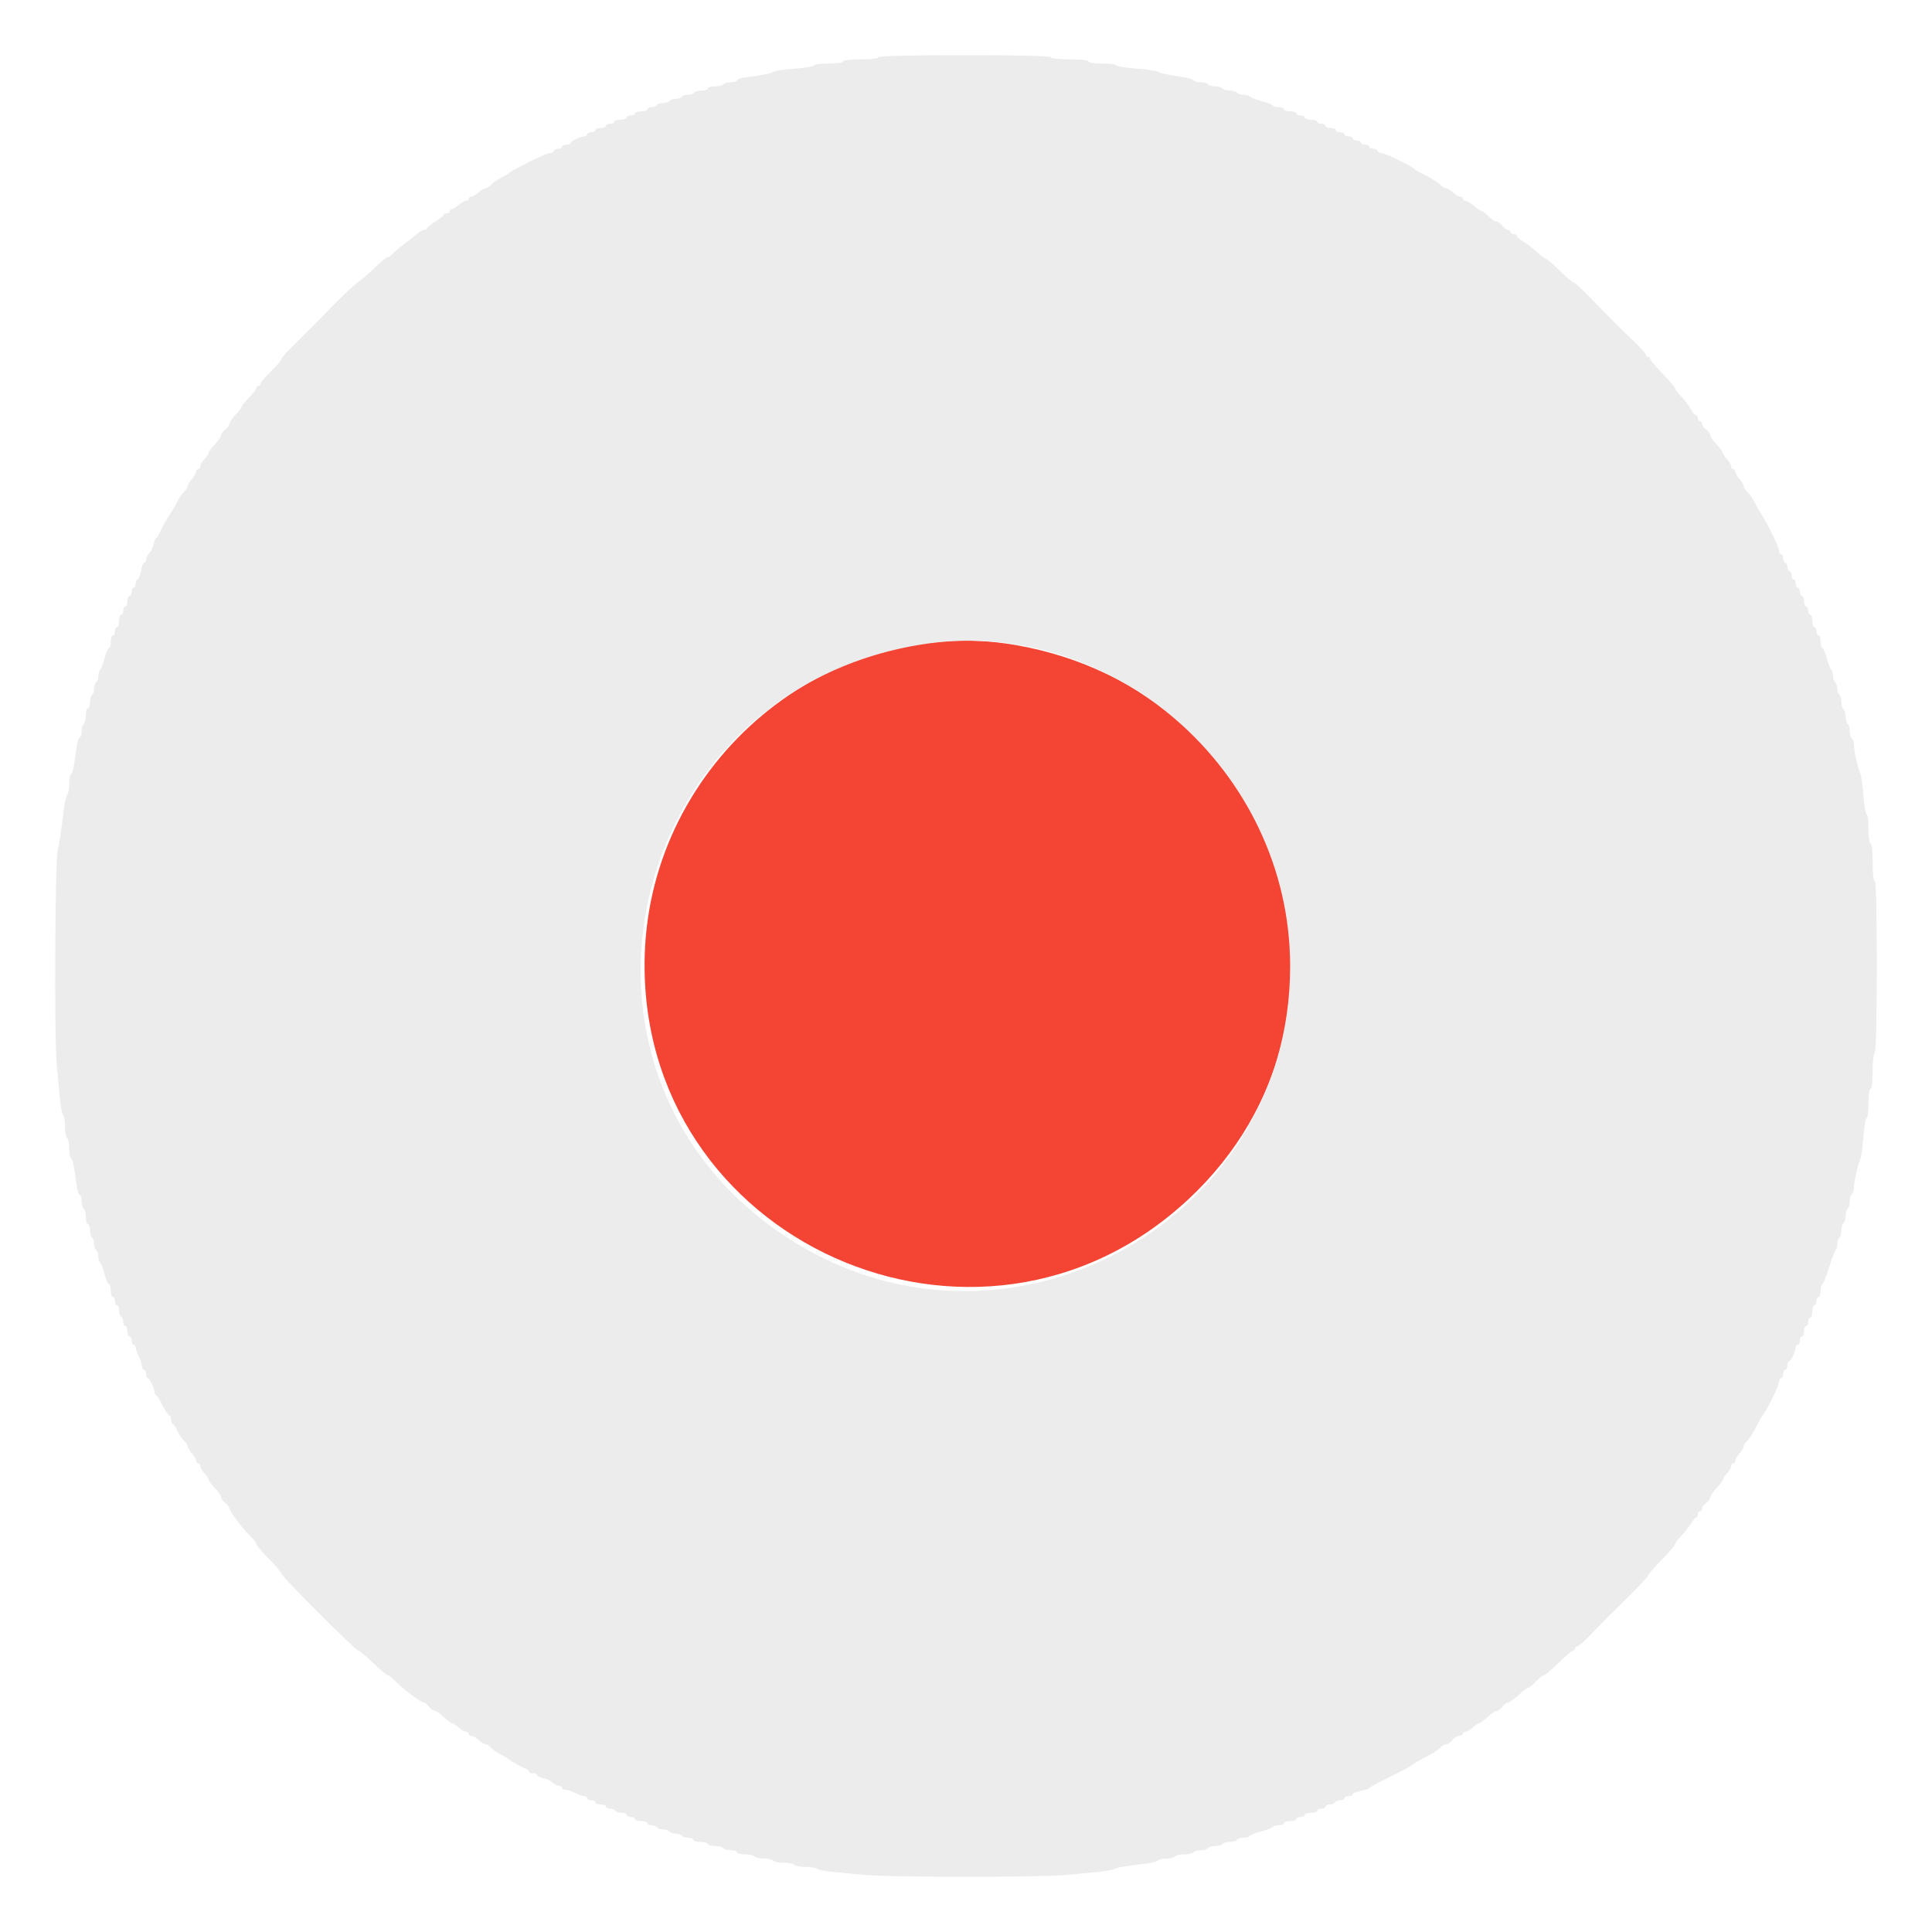
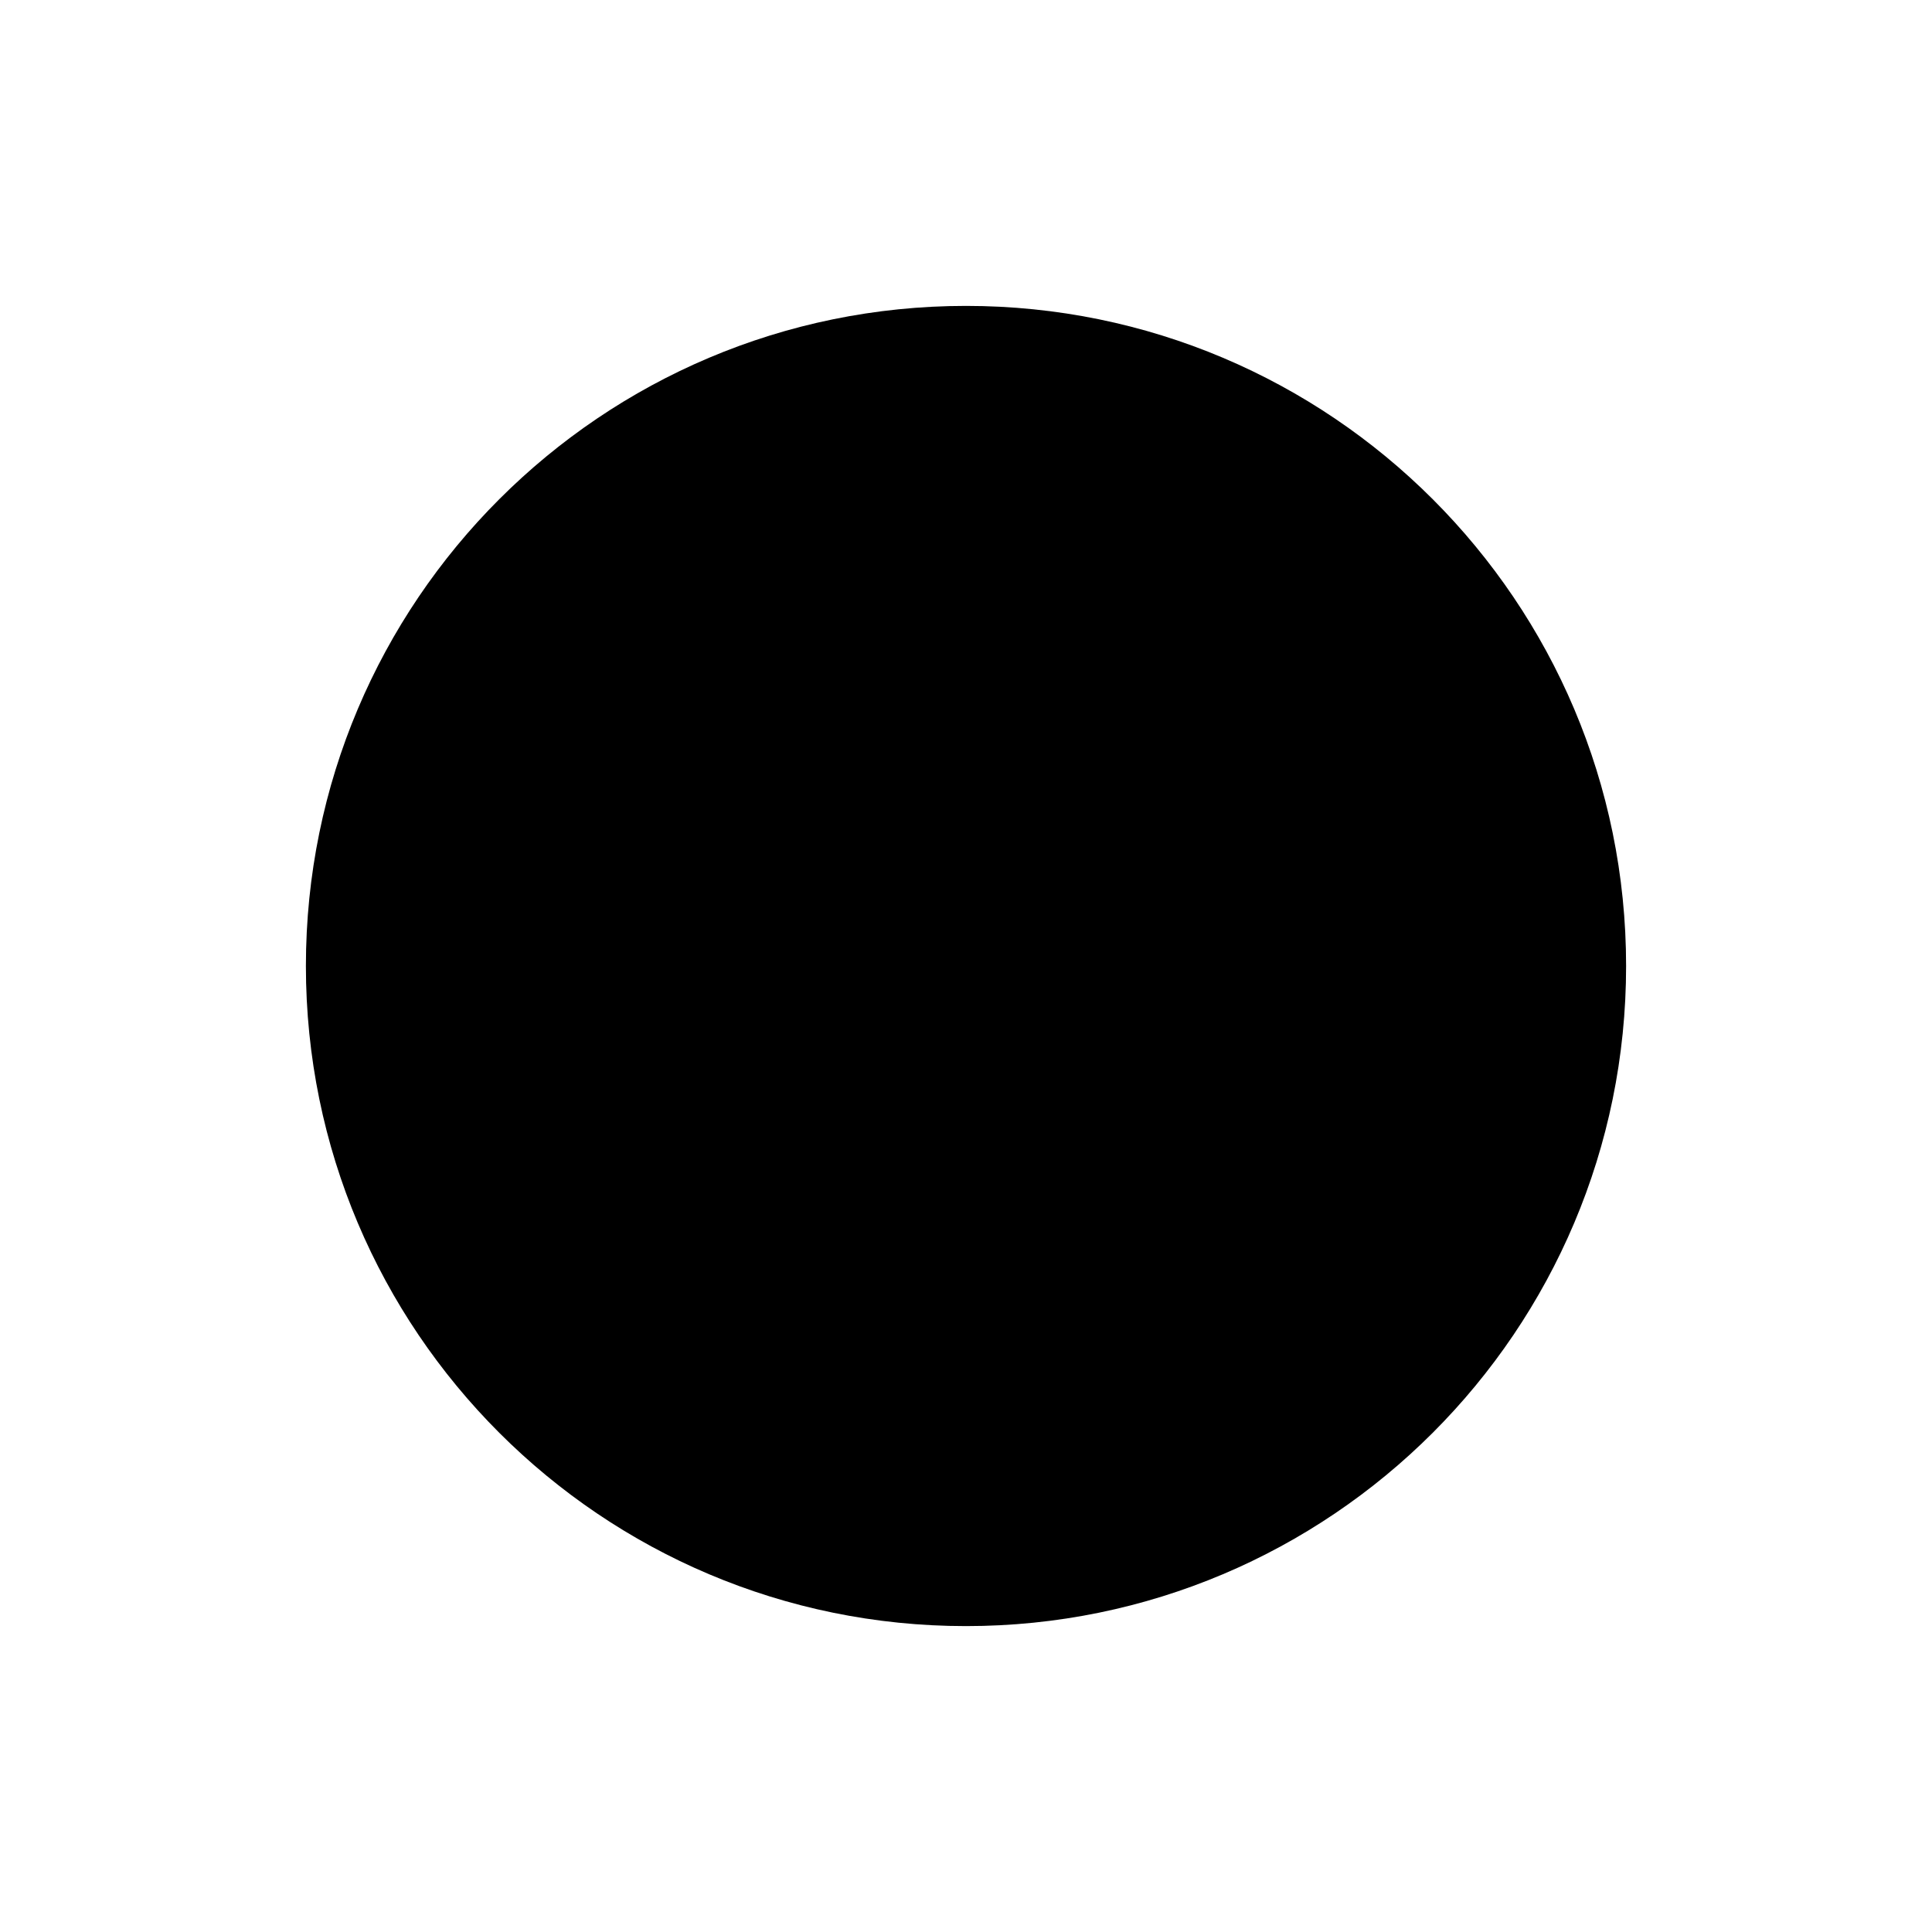
- <svg xmlns="http://www.w3.org/2000/svg" width="35" height="35" viewBox="0 0 35 35" fill="none">
-   <path fill-rule="evenodd" clip-rule="evenodd" d="M18.385 11.683C23.247 12.513 25.092 18.401 21.531 21.724C17.729 25.273 11.523 22.484 11.68 17.297C11.786 13.799 15.002 11.106 18.385 11.683Z" fill="#F44434" />
-   <path fill-rule="evenodd" clip-rule="evenodd" d="M19.04 1.038C19.04 1.06 19.178 1.075 19.379 1.075C19.58 1.075 19.718 1.091 19.718 1.113C19.718 1.134 19.824 1.151 19.961 1.151C20.094 1.151 20.212 1.165 20.224 1.184C20.235 1.202 20.401 1.228 20.593 1.243C20.785 1.258 20.96 1.284 20.98 1.3C21.016 1.328 21.111 1.348 21.461 1.401C21.539 1.413 21.612 1.438 21.623 1.456C21.635 1.475 21.693 1.49 21.753 1.49C21.813 1.49 21.872 1.507 21.885 1.528C21.898 1.548 21.957 1.565 22.017 1.565C22.076 1.565 22.136 1.582 22.149 1.603C22.161 1.624 22.221 1.641 22.28 1.641C22.34 1.641 22.4 1.658 22.412 1.678C22.425 1.699 22.476 1.716 22.526 1.716C22.575 1.716 22.624 1.73 22.634 1.746C22.644 1.763 22.739 1.8 22.846 1.829C22.952 1.858 23.047 1.895 23.058 1.912C23.068 1.928 23.118 1.942 23.168 1.942C23.219 1.942 23.26 1.959 23.26 1.98C23.26 2 23.311 2.017 23.373 2.017C23.436 2.017 23.486 2.034 23.486 2.055C23.486 2.076 23.52 2.093 23.562 2.093C23.603 2.093 23.637 2.11 23.637 2.13C23.637 2.151 23.688 2.168 23.75 2.168C23.812 2.168 23.863 2.185 23.863 2.206C23.863 2.227 23.897 2.243 23.939 2.243C23.98 2.243 24.014 2.26 24.014 2.281C24.014 2.302 24.056 2.319 24.108 2.319C24.16 2.319 24.202 2.336 24.202 2.357C24.202 2.377 24.236 2.394 24.278 2.394C24.319 2.394 24.353 2.411 24.353 2.432C24.353 2.453 24.387 2.47 24.428 2.47C24.47 2.47 24.504 2.487 24.504 2.507C24.504 2.528 24.538 2.545 24.579 2.545C24.621 2.545 24.655 2.562 24.655 2.583C24.655 2.603 24.689 2.62 24.73 2.62C24.771 2.62 24.805 2.637 24.805 2.658C24.805 2.679 24.839 2.696 24.881 2.696C24.922 2.696 24.956 2.713 24.956 2.733C24.956 2.754 24.986 2.771 25.023 2.771C25.088 2.771 25.595 3.018 25.634 3.068C25.645 3.081 25.738 3.134 25.842 3.185C25.945 3.237 26.057 3.308 26.091 3.345C26.125 3.382 26.172 3.412 26.196 3.412C26.221 3.412 26.277 3.445 26.321 3.487C26.366 3.528 26.424 3.562 26.452 3.562C26.479 3.562 26.501 3.579 26.501 3.6C26.501 3.621 26.522 3.638 26.548 3.638C26.574 3.638 26.645 3.68 26.705 3.732C26.765 3.784 26.828 3.826 26.844 3.826C26.861 3.826 26.917 3.868 26.969 3.92C27.02 3.972 27.085 4.014 27.113 4.014C27.14 4.014 27.187 4.048 27.217 4.09C27.247 4.131 27.293 4.165 27.32 4.165C27.346 4.165 27.368 4.182 27.368 4.203C27.368 4.224 27.393 4.241 27.424 4.241C27.455 4.241 27.481 4.257 27.481 4.277C27.481 4.297 27.527 4.338 27.584 4.368C27.641 4.398 27.754 4.484 27.834 4.558C27.914 4.632 27.995 4.693 28.012 4.693C28.03 4.693 28.138 4.786 28.252 4.9C28.366 5.014 28.475 5.107 28.495 5.107C28.515 5.107 28.647 5.226 28.788 5.372C29.168 5.763 29.335 5.931 29.589 6.173C29.715 6.293 29.817 6.407 29.817 6.427C29.817 6.447 29.834 6.464 29.855 6.464C29.876 6.464 29.892 6.481 29.892 6.501C29.892 6.522 29.994 6.642 30.119 6.768C30.243 6.895 30.345 7.013 30.345 7.033C30.345 7.052 30.397 7.122 30.462 7.189C30.526 7.257 30.603 7.358 30.632 7.415C30.662 7.472 30.702 7.519 30.723 7.519C30.743 7.519 30.759 7.544 30.759 7.575C30.759 7.606 30.776 7.632 30.797 7.632C30.818 7.632 30.835 7.654 30.835 7.68C30.835 7.707 30.869 7.753 30.91 7.783C30.951 7.812 30.985 7.859 30.985 7.885C30.985 7.912 31.036 7.987 31.098 8.052C31.161 8.117 31.211 8.186 31.211 8.204C31.211 8.223 31.245 8.274 31.287 8.319C31.328 8.363 31.362 8.422 31.362 8.449C31.362 8.476 31.379 8.498 31.4 8.498C31.421 8.498 31.438 8.521 31.438 8.548C31.438 8.575 31.471 8.634 31.513 8.678C31.554 8.723 31.588 8.779 31.588 8.803C31.588 8.828 31.618 8.875 31.654 8.909C31.691 8.942 31.745 9.02 31.776 9.083C31.806 9.145 31.859 9.238 31.893 9.29C32.016 9.473 32.229 9.91 32.229 9.976C32.229 10.013 32.246 10.043 32.267 10.043C32.287 10.043 32.304 10.077 32.304 10.119C32.304 10.16 32.321 10.194 32.342 10.194C32.363 10.194 32.38 10.228 32.38 10.27C32.38 10.311 32.397 10.345 32.417 10.345C32.438 10.345 32.455 10.379 32.455 10.42C32.455 10.462 32.472 10.496 32.493 10.496C32.513 10.496 32.53 10.53 32.53 10.571C32.53 10.612 32.547 10.646 32.568 10.646C32.589 10.646 32.606 10.68 32.606 10.722C32.606 10.763 32.623 10.797 32.643 10.797C32.664 10.797 32.681 10.839 32.681 10.891C32.681 10.943 32.698 10.985 32.719 10.985C32.739 10.985 32.757 11.019 32.757 11.061C32.757 11.102 32.773 11.136 32.794 11.136C32.815 11.136 32.832 11.187 32.832 11.249C32.832 11.311 32.849 11.362 32.87 11.362C32.89 11.362 32.907 11.396 32.907 11.438C32.907 11.479 32.924 11.513 32.945 11.513C32.966 11.513 32.983 11.564 32.983 11.626C32.983 11.688 32.996 11.739 33.014 11.739C33.03 11.739 33.068 11.825 33.096 11.93C33.125 12.035 33.162 12.129 33.178 12.139C33.195 12.15 33.209 12.198 33.209 12.248C33.209 12.297 33.226 12.348 33.246 12.361C33.267 12.374 33.284 12.425 33.284 12.474C33.284 12.523 33.301 12.574 33.322 12.587C33.342 12.6 33.359 12.659 33.359 12.719C33.359 12.778 33.376 12.838 33.397 12.851C33.418 12.864 33.435 12.923 33.435 12.982C33.435 13.042 33.452 13.102 33.472 13.114C33.493 13.127 33.51 13.187 33.51 13.246C33.51 13.306 33.527 13.365 33.548 13.378C33.569 13.391 33.586 13.443 33.586 13.493C33.586 13.6 33.656 13.916 33.7 14.004C33.716 14.037 33.742 14.219 33.757 14.409C33.772 14.598 33.798 14.754 33.816 14.754C33.834 14.754 33.849 14.872 33.849 15.017C33.849 15.168 33.865 15.281 33.887 15.281C33.909 15.281 33.925 15.419 33.925 15.62C33.925 15.821 33.94 15.959 33.962 15.959C33.987 15.959 34 16.499 34 17.502C34 18.49 33.986 19.053 33.962 19.068C33.942 19.081 33.925 19.234 33.925 19.409C33.925 19.596 33.909 19.727 33.887 19.727C33.865 19.727 33.849 19.84 33.849 19.991C33.849 20.136 33.834 20.255 33.816 20.255C33.798 20.255 33.772 20.41 33.757 20.6C33.742 20.79 33.716 20.972 33.7 21.005C33.656 21.092 33.586 21.409 33.586 21.515C33.586 21.566 33.569 21.617 33.548 21.63C33.527 21.643 33.51 21.702 33.51 21.762C33.51 21.822 33.493 21.881 33.472 21.894C33.452 21.907 33.435 21.966 33.435 22.026C33.435 22.086 33.418 22.145 33.397 22.158C33.376 22.171 33.359 22.23 33.359 22.29C33.359 22.349 33.342 22.409 33.322 22.422C33.301 22.434 33.284 22.483 33.284 22.529C33.284 22.576 33.27 22.63 33.252 22.65C33.235 22.669 33.18 22.817 33.13 22.977C33.08 23.138 33.026 23.269 33.011 23.269C32.995 23.269 32.983 23.32 32.983 23.382C32.983 23.445 32.966 23.495 32.945 23.495C32.924 23.495 32.907 23.529 32.907 23.571C32.907 23.612 32.89 23.646 32.87 23.646C32.849 23.646 32.832 23.697 32.832 23.759C32.832 23.821 32.815 23.872 32.794 23.872C32.773 23.872 32.757 23.906 32.757 23.948C32.757 23.989 32.739 24.023 32.719 24.023C32.698 24.023 32.681 24.065 32.681 24.117C32.681 24.169 32.664 24.211 32.643 24.211C32.623 24.211 32.606 24.245 32.606 24.287C32.606 24.328 32.589 24.362 32.568 24.362C32.547 24.362 32.53 24.384 32.53 24.411C32.53 24.48 32.442 24.663 32.408 24.663C32.392 24.663 32.38 24.698 32.38 24.739C32.38 24.78 32.363 24.814 32.342 24.814C32.321 24.814 32.304 24.848 32.304 24.89C32.304 24.931 32.287 24.965 32.267 24.965C32.246 24.965 32.229 24.995 32.229 25.031C32.228 25.106 31.998 25.574 31.927 25.643C31.916 25.654 31.866 25.747 31.814 25.851C31.763 25.954 31.692 26.066 31.655 26.1C31.618 26.133 31.588 26.181 31.588 26.205C31.588 26.229 31.554 26.286 31.513 26.33C31.471 26.375 31.438 26.433 31.438 26.46C31.438 26.488 31.421 26.51 31.4 26.51C31.379 26.51 31.362 26.532 31.362 26.559C31.362 26.587 31.328 26.645 31.287 26.69C31.245 26.734 31.211 26.786 31.211 26.804C31.211 26.823 31.161 26.891 31.098 26.956C31.036 27.021 30.985 27.096 30.985 27.123C30.985 27.15 30.951 27.196 30.91 27.226C30.869 27.256 30.835 27.302 30.835 27.328C30.835 27.355 30.818 27.377 30.797 27.377C30.776 27.377 30.759 27.402 30.759 27.433C30.759 27.464 30.746 27.49 30.73 27.49C30.713 27.49 30.672 27.537 30.639 27.594C30.605 27.651 30.525 27.753 30.461 27.82C30.397 27.886 30.345 27.956 30.345 27.975C30.345 27.993 30.235 28.122 30.1 28.261C29.965 28.399 29.855 28.527 29.855 28.544C29.855 28.561 29.694 28.734 29.498 28.927C29.302 29.121 29.124 29.297 29.103 29.317C29.082 29.338 28.964 29.461 28.84 29.59C28.717 29.72 28.598 29.826 28.576 29.826C28.554 29.826 28.536 29.843 28.536 29.864C28.536 29.884 28.519 29.901 28.498 29.901C28.478 29.901 28.358 30.003 28.231 30.127C28.105 30.252 27.985 30.353 27.964 30.353C27.943 30.353 27.878 30.404 27.82 30.466C27.762 30.529 27.699 30.579 27.681 30.579C27.662 30.579 27.584 30.639 27.507 30.711C27.43 30.784 27.346 30.843 27.319 30.843C27.293 30.843 27.247 30.877 27.217 30.919C27.187 30.96 27.141 30.994 27.114 30.994C27.087 30.994 27.012 31.045 26.947 31.107C26.882 31.169 26.814 31.22 26.795 31.22C26.777 31.22 26.725 31.254 26.681 31.295C26.636 31.337 26.578 31.371 26.55 31.371C26.523 31.371 26.501 31.388 26.501 31.409C26.501 31.429 26.471 31.446 26.434 31.446C26.397 31.446 26.343 31.48 26.313 31.521C26.283 31.563 26.234 31.597 26.205 31.597C26.176 31.597 26.125 31.627 26.091 31.663C26.057 31.7 25.945 31.772 25.842 31.823C25.738 31.875 25.633 31.936 25.607 31.96C25.582 31.984 25.396 32.084 25.193 32.183C24.99 32.282 24.816 32.375 24.805 32.391C24.795 32.406 24.723 32.431 24.645 32.446C24.567 32.46 24.504 32.487 24.504 32.505C24.504 32.524 24.47 32.539 24.428 32.539C24.387 32.539 24.353 32.556 24.353 32.577C24.353 32.597 24.32 32.614 24.28 32.614C24.24 32.614 24.196 32.631 24.183 32.652C24.171 32.673 24.127 32.69 24.087 32.69C24.047 32.69 24.014 32.707 24.014 32.727C24.014 32.748 23.98 32.765 23.939 32.765C23.897 32.765 23.863 32.782 23.863 32.803C23.863 32.823 23.812 32.84 23.75 32.84C23.688 32.84 23.637 32.857 23.637 32.878C23.637 32.899 23.603 32.916 23.562 32.916C23.52 32.916 23.486 32.933 23.486 32.953C23.486 32.974 23.436 32.991 23.373 32.991C23.311 32.991 23.26 33.008 23.26 33.029C23.26 33.05 23.219 33.066 23.168 33.066C23.118 33.066 23.068 33.08 23.058 33.097C23.047 33.113 22.952 33.151 22.846 33.179C22.739 33.208 22.644 33.246 22.634 33.262C22.624 33.279 22.575 33.292 22.526 33.292C22.476 33.292 22.425 33.309 22.412 33.33C22.4 33.351 22.34 33.368 22.28 33.368C22.221 33.368 22.161 33.385 22.149 33.406C22.136 33.426 22.076 33.443 22.017 33.443C21.957 33.443 21.898 33.46 21.885 33.481C21.872 33.502 21.813 33.519 21.753 33.519C21.693 33.519 21.634 33.536 21.621 33.556C21.608 33.577 21.532 33.594 21.451 33.594C21.371 33.594 21.295 33.611 21.282 33.632C21.269 33.652 21.204 33.669 21.136 33.669C21.069 33.669 20.998 33.685 20.979 33.703C20.959 33.722 20.866 33.747 20.773 33.759C20.335 33.814 20.259 33.827 20.189 33.858C20.148 33.877 20.012 33.901 19.888 33.913C19.763 33.924 19.5 33.949 19.303 33.967C18.832 34.012 16.149 34.011 15.667 33.966C15.46 33.947 15.188 33.922 15.064 33.91C14.94 33.898 14.822 33.874 14.802 33.855C14.783 33.836 14.686 33.82 14.588 33.82C14.49 33.82 14.399 33.803 14.386 33.782C14.373 33.762 14.288 33.745 14.197 33.745C14.107 33.745 14.022 33.728 14.009 33.707C13.996 33.686 13.92 33.669 13.839 33.669C13.759 33.669 13.683 33.652 13.67 33.632C13.657 33.611 13.58 33.594 13.498 33.594C13.416 33.594 13.35 33.577 13.35 33.556C13.35 33.536 13.3 33.519 13.239 33.519C13.178 33.519 13.117 33.502 13.105 33.481C13.092 33.46 13.023 33.443 12.952 33.443C12.88 33.443 12.822 33.426 12.822 33.406C12.822 33.385 12.763 33.368 12.69 33.368C12.618 33.368 12.558 33.351 12.558 33.33C12.558 33.309 12.517 33.292 12.466 33.292C12.416 33.292 12.364 33.276 12.351 33.255C12.338 33.234 12.287 33.217 12.238 33.217C12.189 33.217 12.138 33.2 12.125 33.179C12.112 33.159 12.061 33.142 12.012 33.142C11.963 33.142 11.912 33.125 11.899 33.104C11.886 33.083 11.842 33.066 11.802 33.066C11.762 33.066 11.729 33.05 11.729 33.029C11.729 33.008 11.678 32.991 11.616 32.991C11.554 32.991 11.503 32.974 11.503 32.953C11.503 32.933 11.469 32.916 11.428 32.916C11.386 32.916 11.352 32.899 11.352 32.878C11.352 32.857 11.311 32.84 11.26 32.84C11.21 32.84 11.158 32.823 11.145 32.803C11.132 32.782 11.089 32.765 11.049 32.765C11.008 32.765 10.976 32.748 10.976 32.727C10.976 32.707 10.933 32.69 10.881 32.69C10.829 32.69 10.787 32.673 10.787 32.652C10.787 32.631 10.753 32.614 10.712 32.614C10.67 32.614 10.636 32.597 10.636 32.577C10.636 32.556 10.613 32.539 10.584 32.539C10.556 32.539 10.483 32.514 10.424 32.483C10.365 32.452 10.286 32.426 10.25 32.426C10.214 32.426 10.184 32.409 10.184 32.388C10.184 32.367 10.158 32.35 10.125 32.35C10.092 32.35 10.04 32.324 10.007 32.292C9.975 32.26 9.9 32.224 9.841 32.212C9.781 32.2 9.732 32.176 9.732 32.157C9.732 32.139 9.698 32.124 9.657 32.124C9.615 32.124 9.581 32.109 9.581 32.091C9.581 32.073 9.552 32.048 9.515 32.037C9.451 32.017 9.242 31.898 9.204 31.861C9.194 31.85 9.135 31.816 9.073 31.785C9.01 31.755 8.932 31.7 8.899 31.663C8.865 31.627 8.818 31.597 8.793 31.597C8.769 31.597 8.713 31.563 8.668 31.521C8.624 31.48 8.565 31.446 8.538 31.446C8.511 31.446 8.488 31.429 8.488 31.409C8.488 31.388 8.466 31.371 8.439 31.371C8.412 31.371 8.353 31.337 8.309 31.295C8.264 31.254 8.213 31.22 8.194 31.22C8.176 31.22 8.107 31.169 8.042 31.107C7.977 31.045 7.902 30.994 7.875 30.994C7.849 30.994 7.802 30.96 7.772 30.919C7.743 30.877 7.699 30.843 7.676 30.843C7.625 30.843 7.301 30.599 7.164 30.457C7.109 30.4 7.049 30.353 7.03 30.353C7.011 30.353 6.89 30.252 6.761 30.127C6.632 30.003 6.51 29.901 6.49 29.901C6.442 29.901 5.097 28.556 5.097 28.507C5.097 28.487 4.995 28.366 4.871 28.24C4.747 28.114 4.645 27.994 4.645 27.973C4.645 27.951 4.598 27.89 4.541 27.834C4.399 27.698 4.155 27.374 4.155 27.322C4.155 27.299 4.121 27.256 4.08 27.226C4.038 27.196 4.004 27.15 4.004 27.123C4.004 27.096 3.953 27.021 3.891 26.956C3.829 26.891 3.778 26.823 3.778 26.804C3.778 26.786 3.744 26.734 3.703 26.69C3.661 26.645 3.627 26.587 3.627 26.559C3.627 26.532 3.61 26.51 3.59 26.51C3.569 26.51 3.552 26.488 3.552 26.46C3.552 26.433 3.518 26.375 3.477 26.33C3.435 26.286 3.401 26.229 3.401 26.205C3.401 26.181 3.37 26.133 3.332 26.1C3.295 26.066 3.24 25.984 3.21 25.916C3.181 25.849 3.144 25.794 3.128 25.794C3.113 25.794 3.1 25.76 3.1 25.719C3.1 25.677 3.085 25.643 3.068 25.643C3.05 25.643 2.995 25.563 2.946 25.464C2.896 25.366 2.842 25.28 2.827 25.273C2.811 25.266 2.798 25.24 2.798 25.214C2.798 25.148 2.709 24.966 2.676 24.965C2.66 24.965 2.648 24.931 2.648 24.89C2.648 24.848 2.631 24.814 2.61 24.814C2.589 24.814 2.572 24.785 2.572 24.748C2.572 24.712 2.546 24.634 2.515 24.575C2.484 24.515 2.459 24.443 2.459 24.414C2.459 24.386 2.442 24.362 2.421 24.362C2.401 24.362 2.384 24.328 2.384 24.287C2.384 24.245 2.367 24.211 2.346 24.211C2.325 24.211 2.308 24.169 2.308 24.117C2.308 24.065 2.291 24.023 2.271 24.023C2.25 24.023 2.233 23.99 2.233 23.95C2.233 23.91 2.216 23.866 2.195 23.854C2.175 23.841 2.158 23.789 2.158 23.738C2.158 23.688 2.141 23.646 2.12 23.646C2.099 23.646 2.082 23.612 2.082 23.571C2.082 23.529 2.065 23.495 2.045 23.495C2.024 23.495 2.007 23.445 2.007 23.382C2.007 23.32 1.993 23.269 1.976 23.269C1.959 23.269 1.922 23.184 1.893 23.079C1.865 22.974 1.828 22.879 1.811 22.869C1.794 22.859 1.781 22.81 1.781 22.761C1.781 22.711 1.764 22.66 1.743 22.648C1.722 22.635 1.705 22.584 1.705 22.535C1.705 22.485 1.688 22.434 1.668 22.422C1.647 22.409 1.63 22.348 1.63 22.287C1.63 22.227 1.613 22.177 1.592 22.177C1.572 22.177 1.555 22.118 1.555 22.047C1.555 21.976 1.538 21.907 1.517 21.894C1.496 21.881 1.479 21.821 1.479 21.76C1.479 21.699 1.464 21.649 1.445 21.649C1.427 21.649 1.402 21.577 1.39 21.489C1.339 21.104 1.319 21.007 1.287 20.987C1.268 20.976 1.253 20.892 1.253 20.801C1.253 20.71 1.236 20.626 1.216 20.613C1.195 20.6 1.178 20.509 1.178 20.411C1.178 20.313 1.162 20.216 1.143 20.197C1.124 20.177 1.1 20.059 1.088 19.935C1.077 19.81 1.049 19.514 1.027 19.275C0.981 18.802 0.998 15.557 1.046 15.394C1.072 15.307 1.103 15.102 1.162 14.622C1.175 14.518 1.201 14.417 1.219 14.397C1.238 14.378 1.253 14.29 1.253 14.202C1.253 14.114 1.268 14.033 1.287 14.021C1.319 14.002 1.339 13.905 1.39 13.52C1.402 13.431 1.427 13.359 1.445 13.359C1.464 13.359 1.479 13.309 1.479 13.249C1.479 13.188 1.496 13.127 1.517 13.114C1.538 13.102 1.555 13.033 1.555 12.961C1.555 12.89 1.572 12.832 1.592 12.832C1.613 12.832 1.63 12.782 1.63 12.721C1.63 12.66 1.647 12.6 1.668 12.587C1.688 12.574 1.705 12.523 1.705 12.474C1.705 12.425 1.722 12.374 1.743 12.361C1.764 12.348 1.781 12.297 1.781 12.248C1.781 12.198 1.794 12.15 1.811 12.139C1.828 12.129 1.865 12.035 1.893 11.93C1.922 11.825 1.959 11.739 1.976 11.739C1.993 11.739 2.007 11.688 2.007 11.626C2.007 11.564 2.024 11.513 2.045 11.513C2.065 11.513 2.082 11.479 2.082 11.438C2.082 11.396 2.099 11.362 2.12 11.362C2.141 11.362 2.158 11.311 2.158 11.249C2.158 11.187 2.175 11.136 2.195 11.136C2.216 11.136 2.233 11.102 2.233 11.061C2.233 11.019 2.25 10.985 2.271 10.985C2.291 10.985 2.308 10.943 2.308 10.891C2.308 10.839 2.325 10.797 2.346 10.797C2.367 10.797 2.384 10.763 2.384 10.722C2.384 10.68 2.401 10.646 2.421 10.646C2.442 10.646 2.459 10.612 2.459 10.571C2.459 10.53 2.475 10.496 2.494 10.496C2.512 10.496 2.539 10.428 2.553 10.345C2.567 10.262 2.594 10.194 2.613 10.194C2.632 10.194 2.648 10.168 2.648 10.135C2.648 10.102 2.674 10.049 2.706 10.017C2.738 9.985 2.774 9.91 2.786 9.85C2.798 9.791 2.818 9.742 2.831 9.742C2.845 9.742 2.879 9.687 2.908 9.62C2.937 9.552 3.006 9.429 3.06 9.346C3.114 9.263 3.183 9.145 3.214 9.083C3.244 9.02 3.299 8.942 3.335 8.909C3.371 8.875 3.401 8.828 3.401 8.803C3.401 8.779 3.435 8.723 3.477 8.678C3.518 8.634 3.552 8.575 3.552 8.548C3.552 8.521 3.569 8.498 3.59 8.498C3.61 8.498 3.627 8.476 3.627 8.449C3.627 8.422 3.661 8.363 3.703 8.319C3.744 8.274 3.778 8.223 3.778 8.204C3.778 8.186 3.829 8.117 3.891 8.052C3.953 7.987 4.004 7.912 4.004 7.885C4.004 7.859 4.038 7.812 4.08 7.783C4.121 7.753 4.155 7.706 4.155 7.68C4.155 7.653 4.206 7.578 4.268 7.513C4.33 7.448 4.381 7.381 4.381 7.364C4.381 7.347 4.44 7.274 4.513 7.201C4.585 7.129 4.645 7.052 4.645 7.03C4.645 7.009 4.662 6.991 4.682 6.991C4.703 6.991 4.72 6.973 4.72 6.951C4.72 6.929 4.805 6.828 4.909 6.728C5.012 6.627 5.097 6.527 5.097 6.507C5.097 6.476 5.223 6.344 5.659 5.917C5.68 5.897 5.846 5.727 6.028 5.54C6.21 5.353 6.418 5.158 6.491 5.107C6.563 5.056 6.705 4.933 6.805 4.835C6.906 4.736 7.006 4.655 7.028 4.655C7.049 4.655 7.094 4.625 7.127 4.587C7.161 4.55 7.256 4.469 7.339 4.408C7.422 4.347 7.523 4.267 7.563 4.231C7.603 4.195 7.658 4.165 7.685 4.165C7.713 4.165 7.735 4.152 7.735 4.136C7.735 4.121 7.803 4.066 7.886 4.014C7.968 3.963 8.036 3.908 8.036 3.893C8.036 3.877 8.062 3.864 8.093 3.864C8.124 3.864 8.149 3.847 8.149 3.826C8.149 3.805 8.167 3.788 8.189 3.788C8.21 3.788 8.264 3.754 8.309 3.713C8.353 3.672 8.412 3.638 8.439 3.638C8.466 3.638 8.488 3.621 8.488 3.6C8.488 3.579 8.511 3.562 8.538 3.562C8.565 3.562 8.624 3.528 8.668 3.487C8.713 3.445 8.769 3.412 8.793 3.412C8.818 3.412 8.865 3.382 8.899 3.345C8.932 3.309 9.01 3.254 9.073 3.223C9.135 3.192 9.194 3.158 9.204 3.148C9.273 3.079 9.896 2.771 9.966 2.771C10.003 2.771 10.034 2.754 10.034 2.733C10.034 2.713 10.067 2.696 10.109 2.696C10.15 2.696 10.184 2.679 10.184 2.658C10.184 2.637 10.218 2.62 10.26 2.62C10.301 2.62 10.335 2.608 10.335 2.592C10.336 2.558 10.518 2.47 10.587 2.47C10.614 2.47 10.636 2.453 10.636 2.432C10.636 2.411 10.67 2.394 10.712 2.394C10.753 2.394 10.787 2.377 10.787 2.357C10.787 2.336 10.829 2.319 10.881 2.319C10.933 2.319 10.976 2.302 10.976 2.281C10.976 2.26 11.009 2.243 11.051 2.243C11.092 2.243 11.126 2.227 11.126 2.206C11.126 2.185 11.177 2.168 11.239 2.168C11.302 2.168 11.352 2.151 11.352 2.13C11.352 2.11 11.386 2.093 11.428 2.093C11.469 2.093 11.503 2.076 11.503 2.055C11.503 2.034 11.554 2.017 11.616 2.017C11.678 2.017 11.729 2 11.729 1.98C11.729 1.959 11.762 1.942 11.802 1.942C11.842 1.942 11.886 1.925 11.899 1.904C11.912 1.884 11.963 1.867 12.012 1.867C12.061 1.867 12.112 1.85 12.125 1.829C12.138 1.808 12.189 1.791 12.238 1.791C12.287 1.791 12.338 1.774 12.351 1.754C12.364 1.733 12.415 1.716 12.464 1.716C12.513 1.716 12.564 1.699 12.577 1.678C12.59 1.658 12.65 1.641 12.711 1.641C12.772 1.641 12.822 1.624 12.822 1.603C12.822 1.582 12.88 1.565 12.952 1.565C13.023 1.565 13.092 1.548 13.105 1.528C13.117 1.507 13.178 1.49 13.239 1.49C13.3 1.49 13.35 1.475 13.35 1.456C13.35 1.437 13.422 1.413 13.51 1.401C13.818 1.361 13.972 1.33 14.009 1.3C14.03 1.284 14.204 1.258 14.395 1.244C14.587 1.229 14.744 1.202 14.744 1.184C14.744 1.166 14.863 1.151 15.008 1.151C15.158 1.151 15.271 1.135 15.271 1.113C15.271 1.091 15.403 1.075 15.592 1.075C15.78 1.075 15.912 1.06 15.912 1.038C15.912 1.013 16.459 1 17.476 1C18.493 1 19.04 1.013 19.04 1.038ZM16.666 11.68C11.327 12.558 9.748 19.386 14.192 22.374C18.109 25.008 23.372 22.216 23.372 17.504C23.372 13.945 20.111 11.113 16.666 11.68Z" fill="#ECECEC" />
+ <svg xmlns="http://www.w3.org/2000/svg" viewBox="0 0 24 24" width="24" height="24" fill="none" stroke="#000000" stroke-width="1.8" stroke-linecap="round" stroke-linejoin="round">
+   <circle cx="12" cy="12" r="8.2" fill="#000000" stroke="none" />
</svg>
